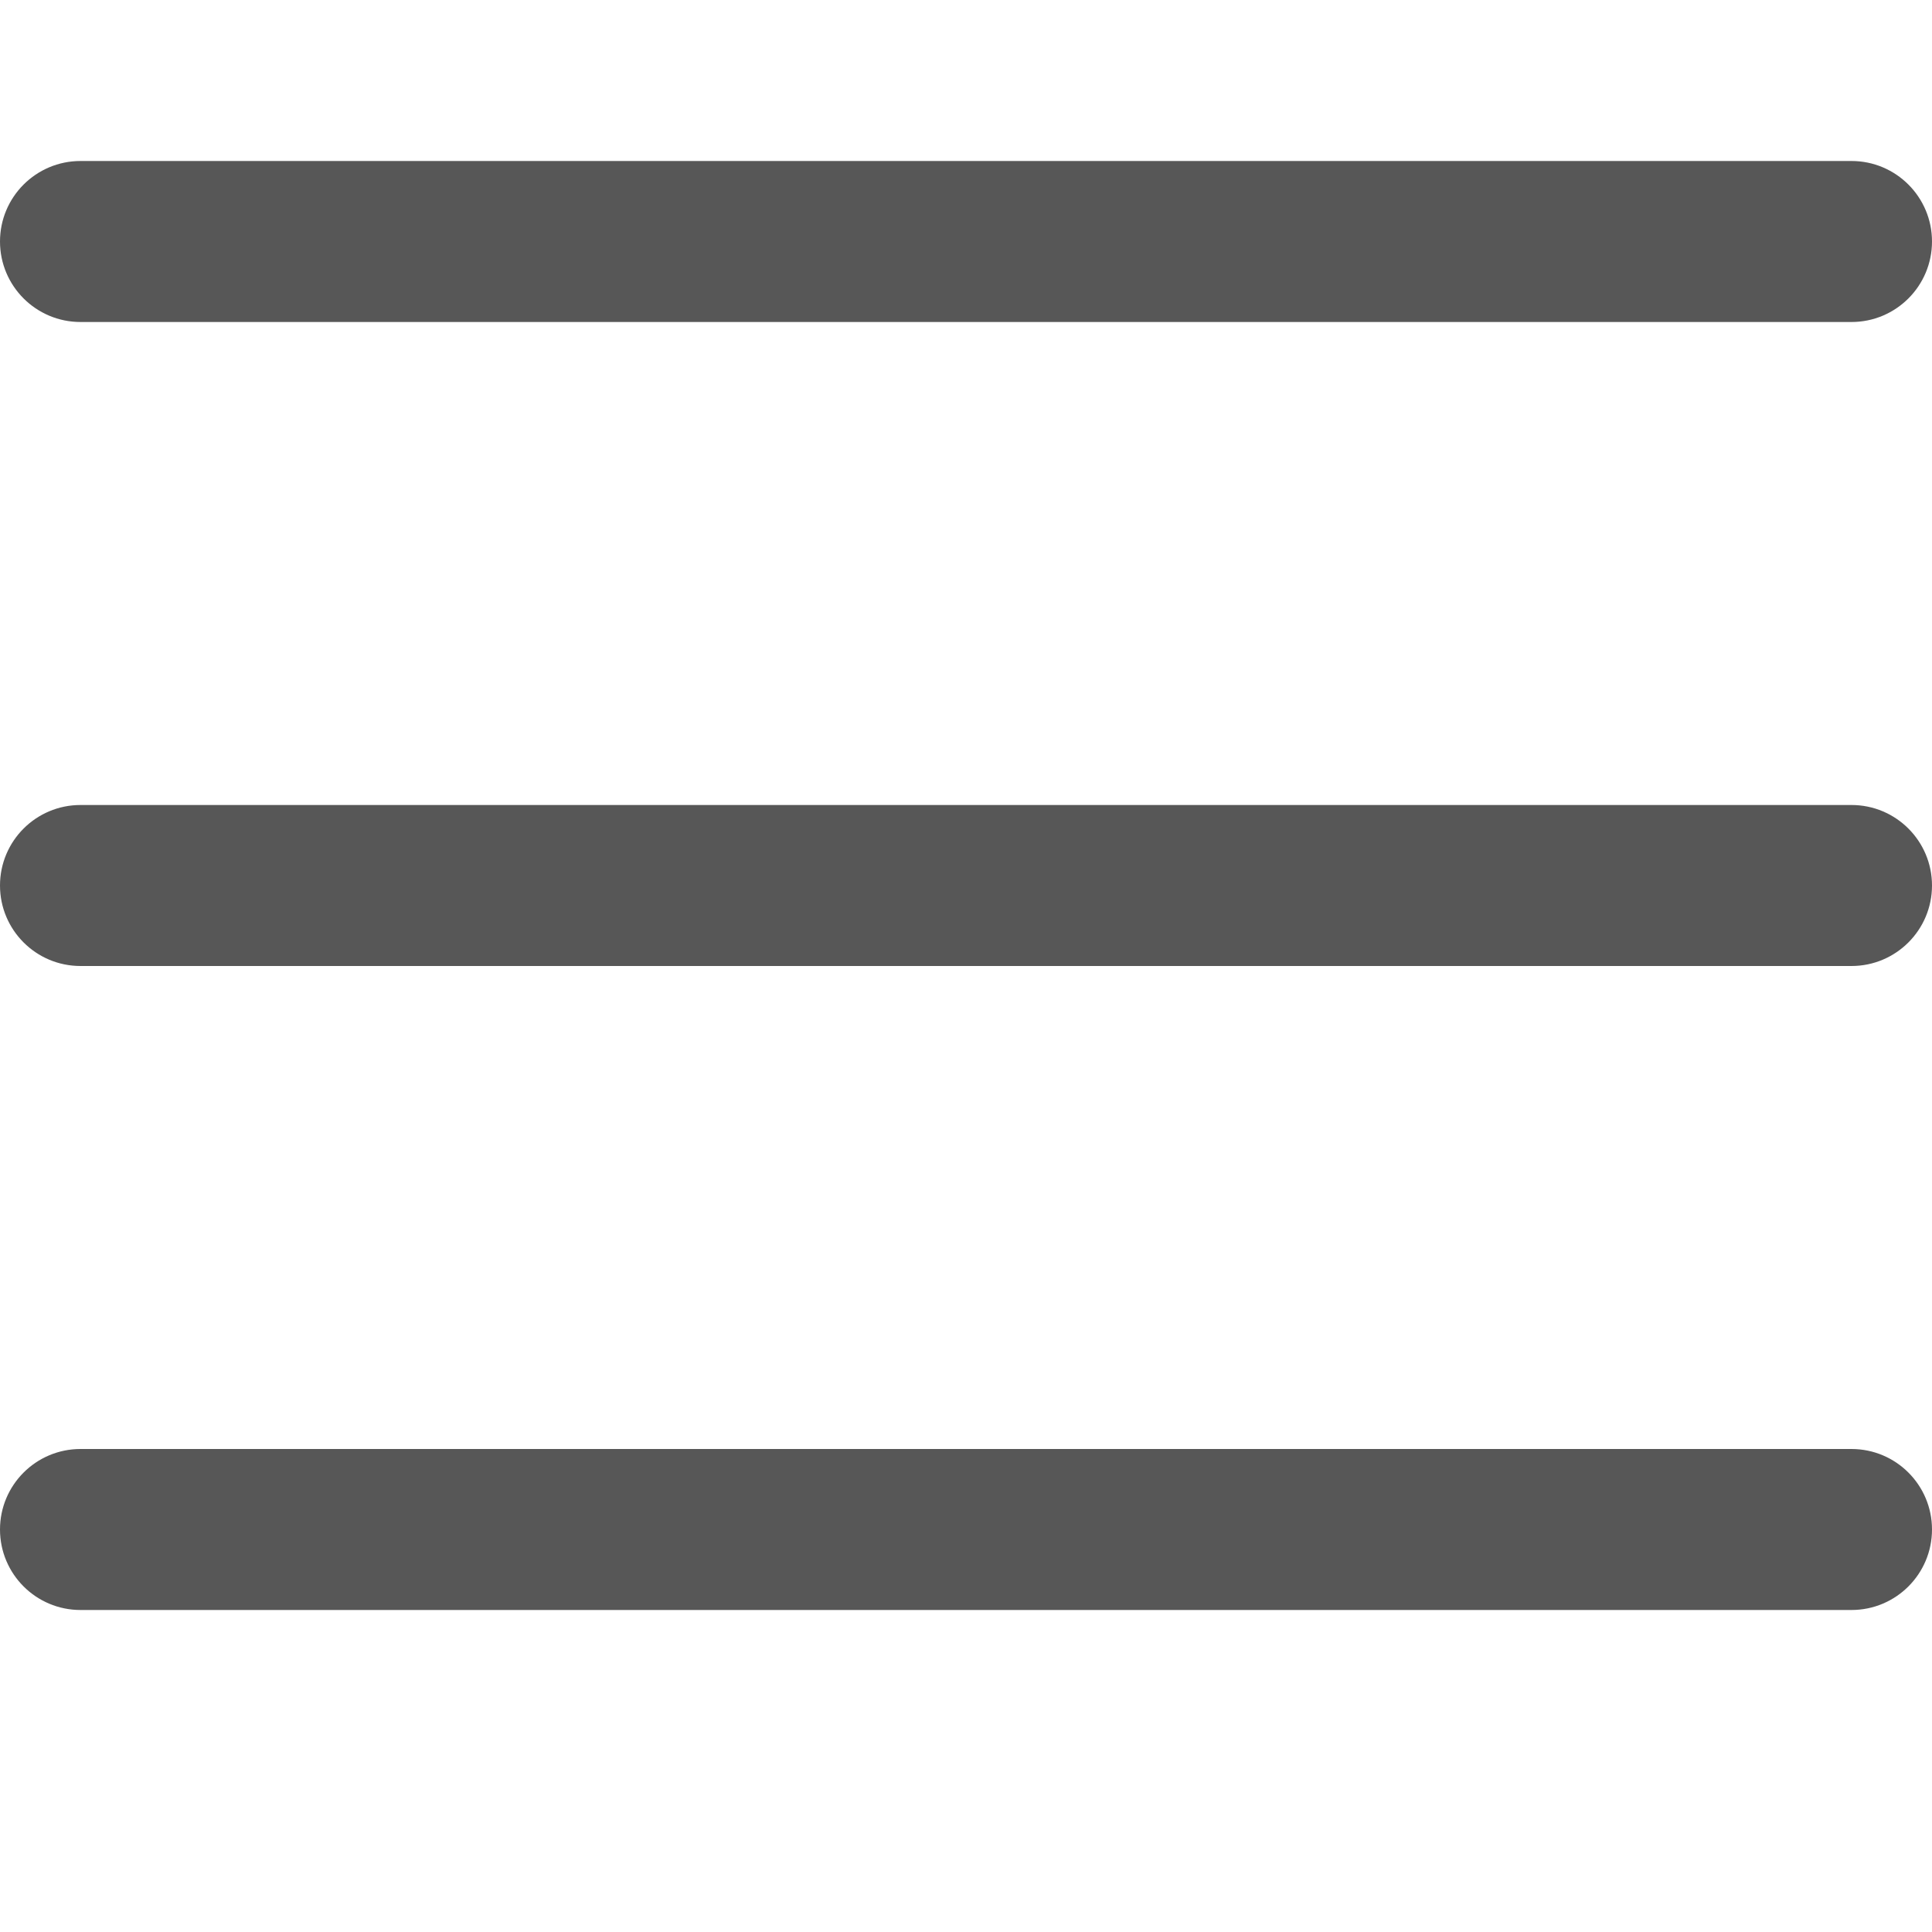
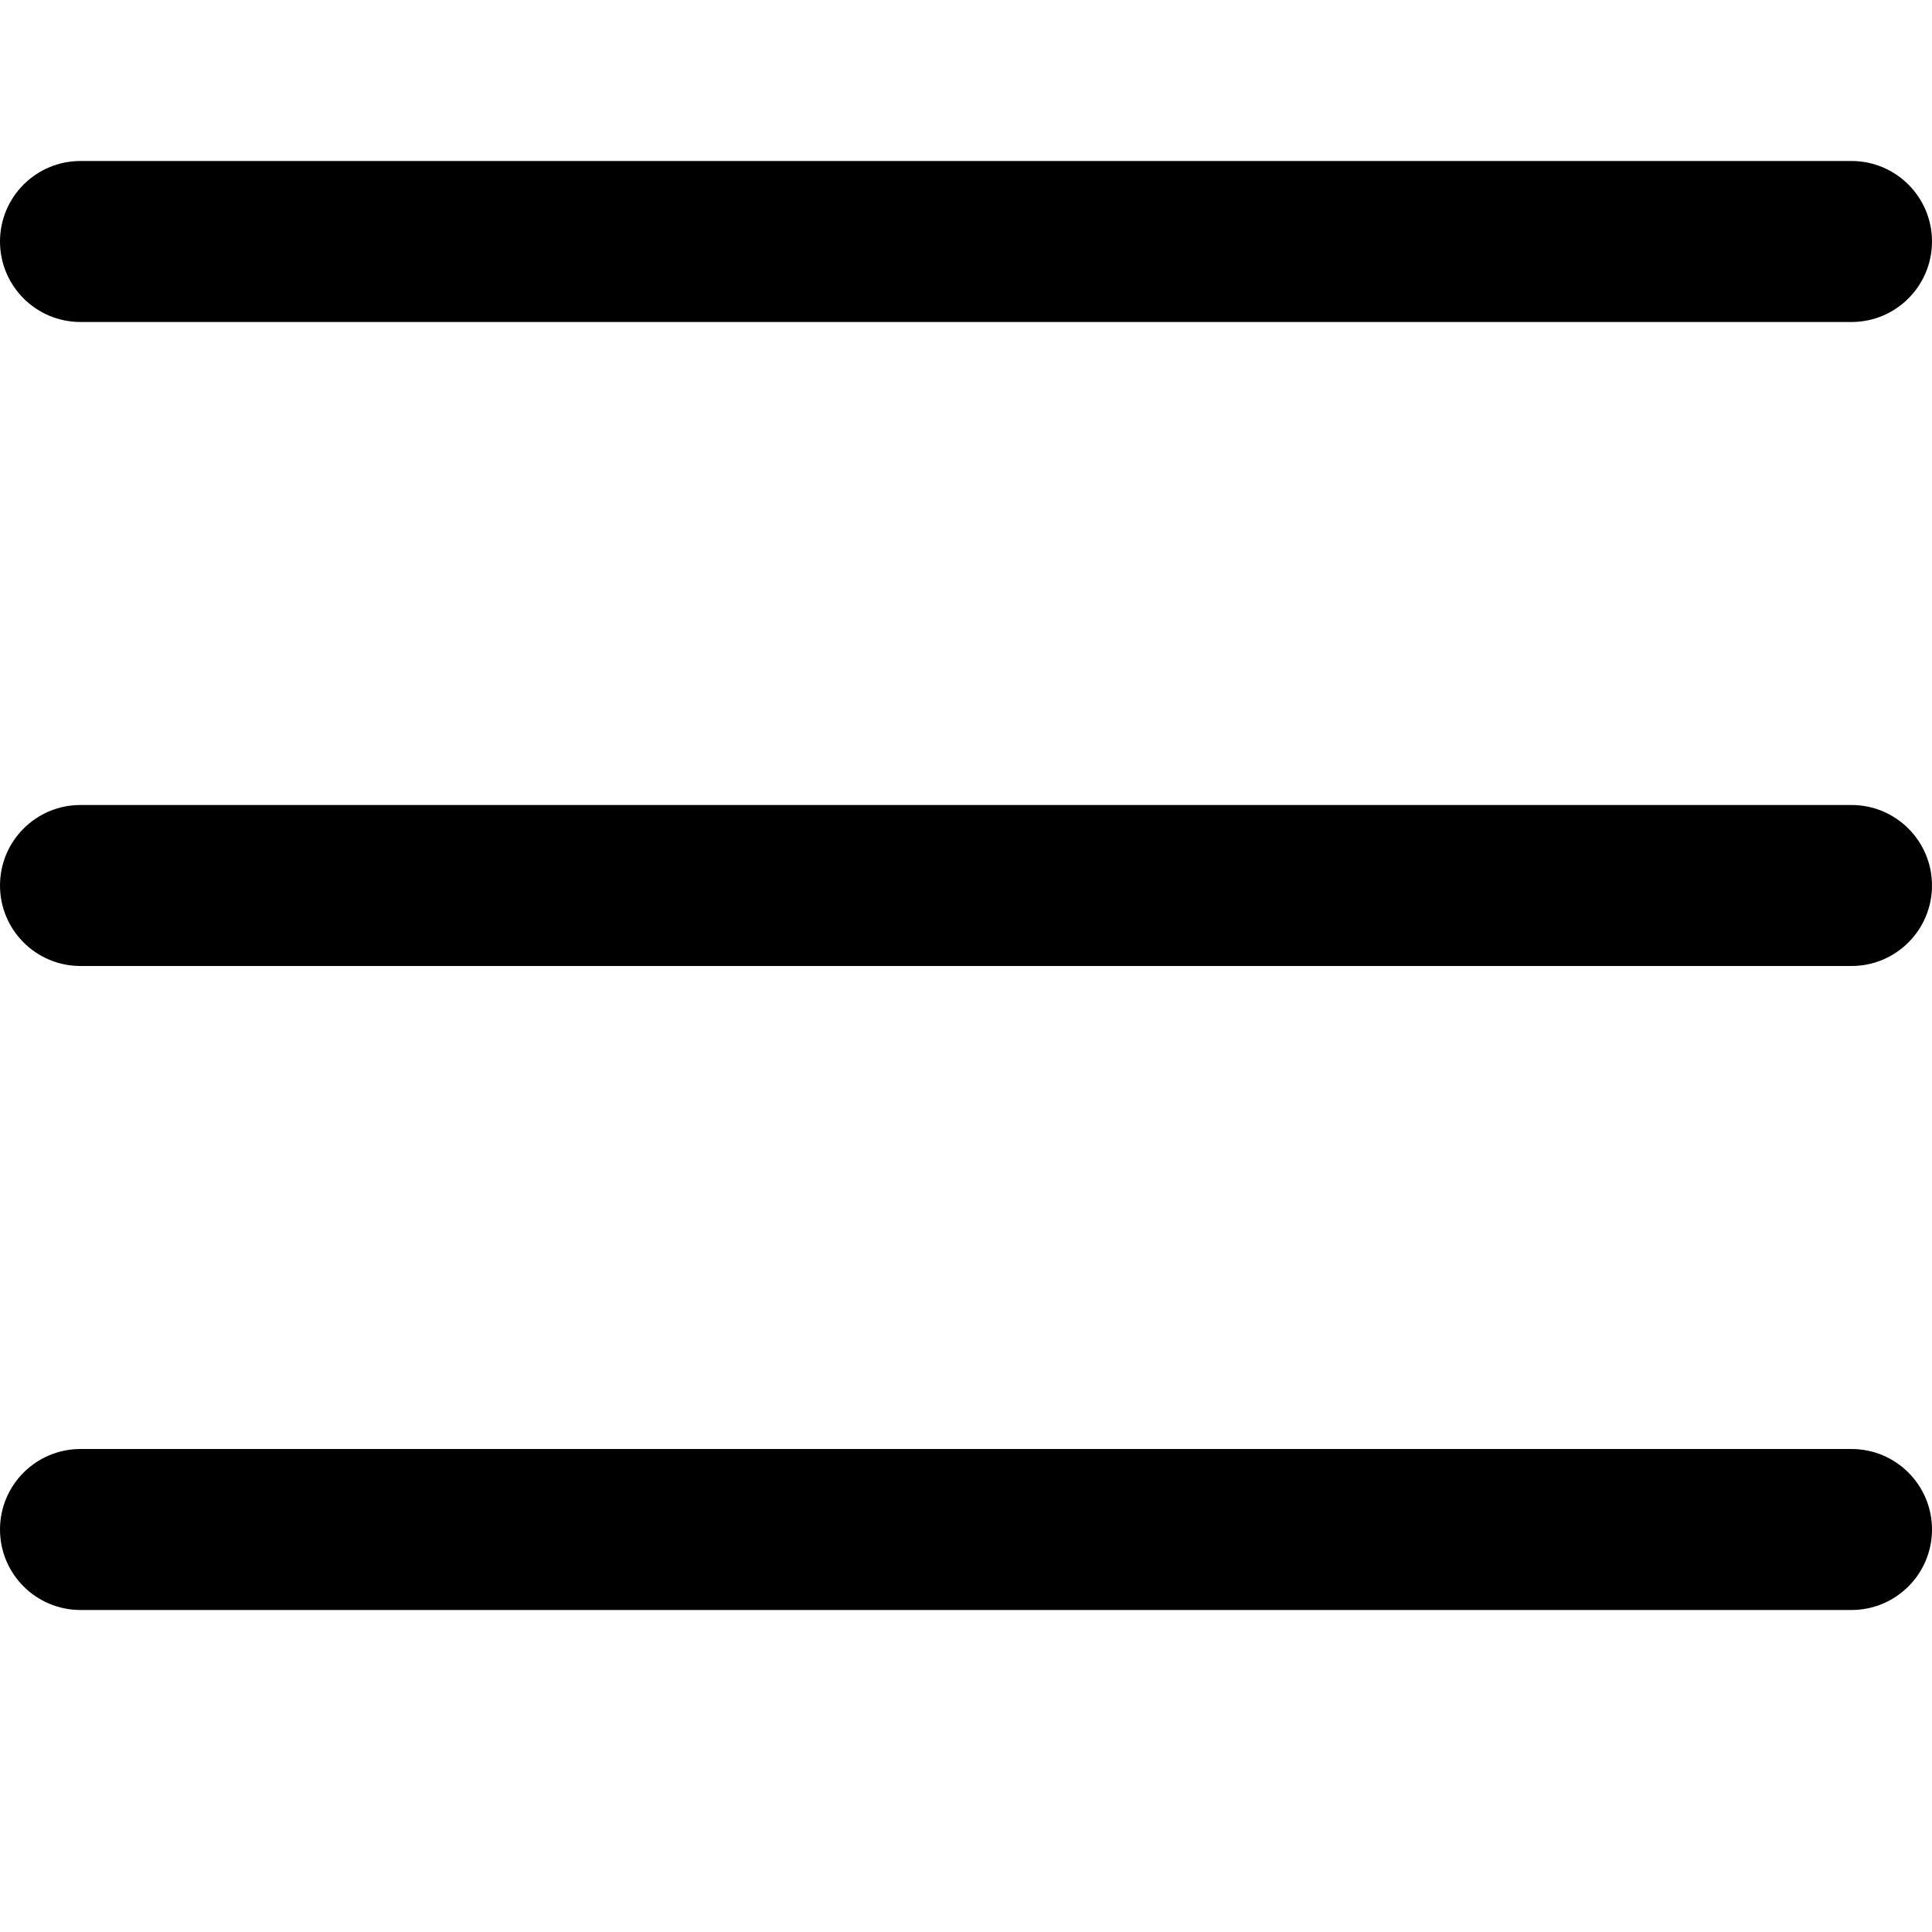
<svg xmlns="http://www.w3.org/2000/svg" width="24" height="24" fill="none">
-   <path fill="#575757" fill-rule="evenodd" d="M0 11a1 1 0 0 1 1-1h22a1 1 0 1 1 0 2H1a1 1 0 0 1-1-1ZM0 19a1 1 0 0 1 1-1h22a1 1 0 1 1 0 2H1a1 1 0 0 1-1-1ZM0 3a1 1 0 0 1 1-1h22a1 1 0 1 1 0 2H1a1 1 0 0 1-1-1Z" clip-rule="evenodd" />
+   <path fill="currentColor" fill-rule="evenodd" d="M0 11a1 1 0 0 1 1-1h22a1 1 0 1 1 0 2H1a1 1 0 0 1-1-1ZM0 19a1 1 0 0 1 1-1h22a1 1 0 1 1 0 2H1a1 1 0 0 1-1-1ZM0 3a1 1 0 0 1 1-1h22a1 1 0 1 1 0 2H1a1 1 0 0 1-1-1Z" clip-rule="evenodd" />
</svg>
